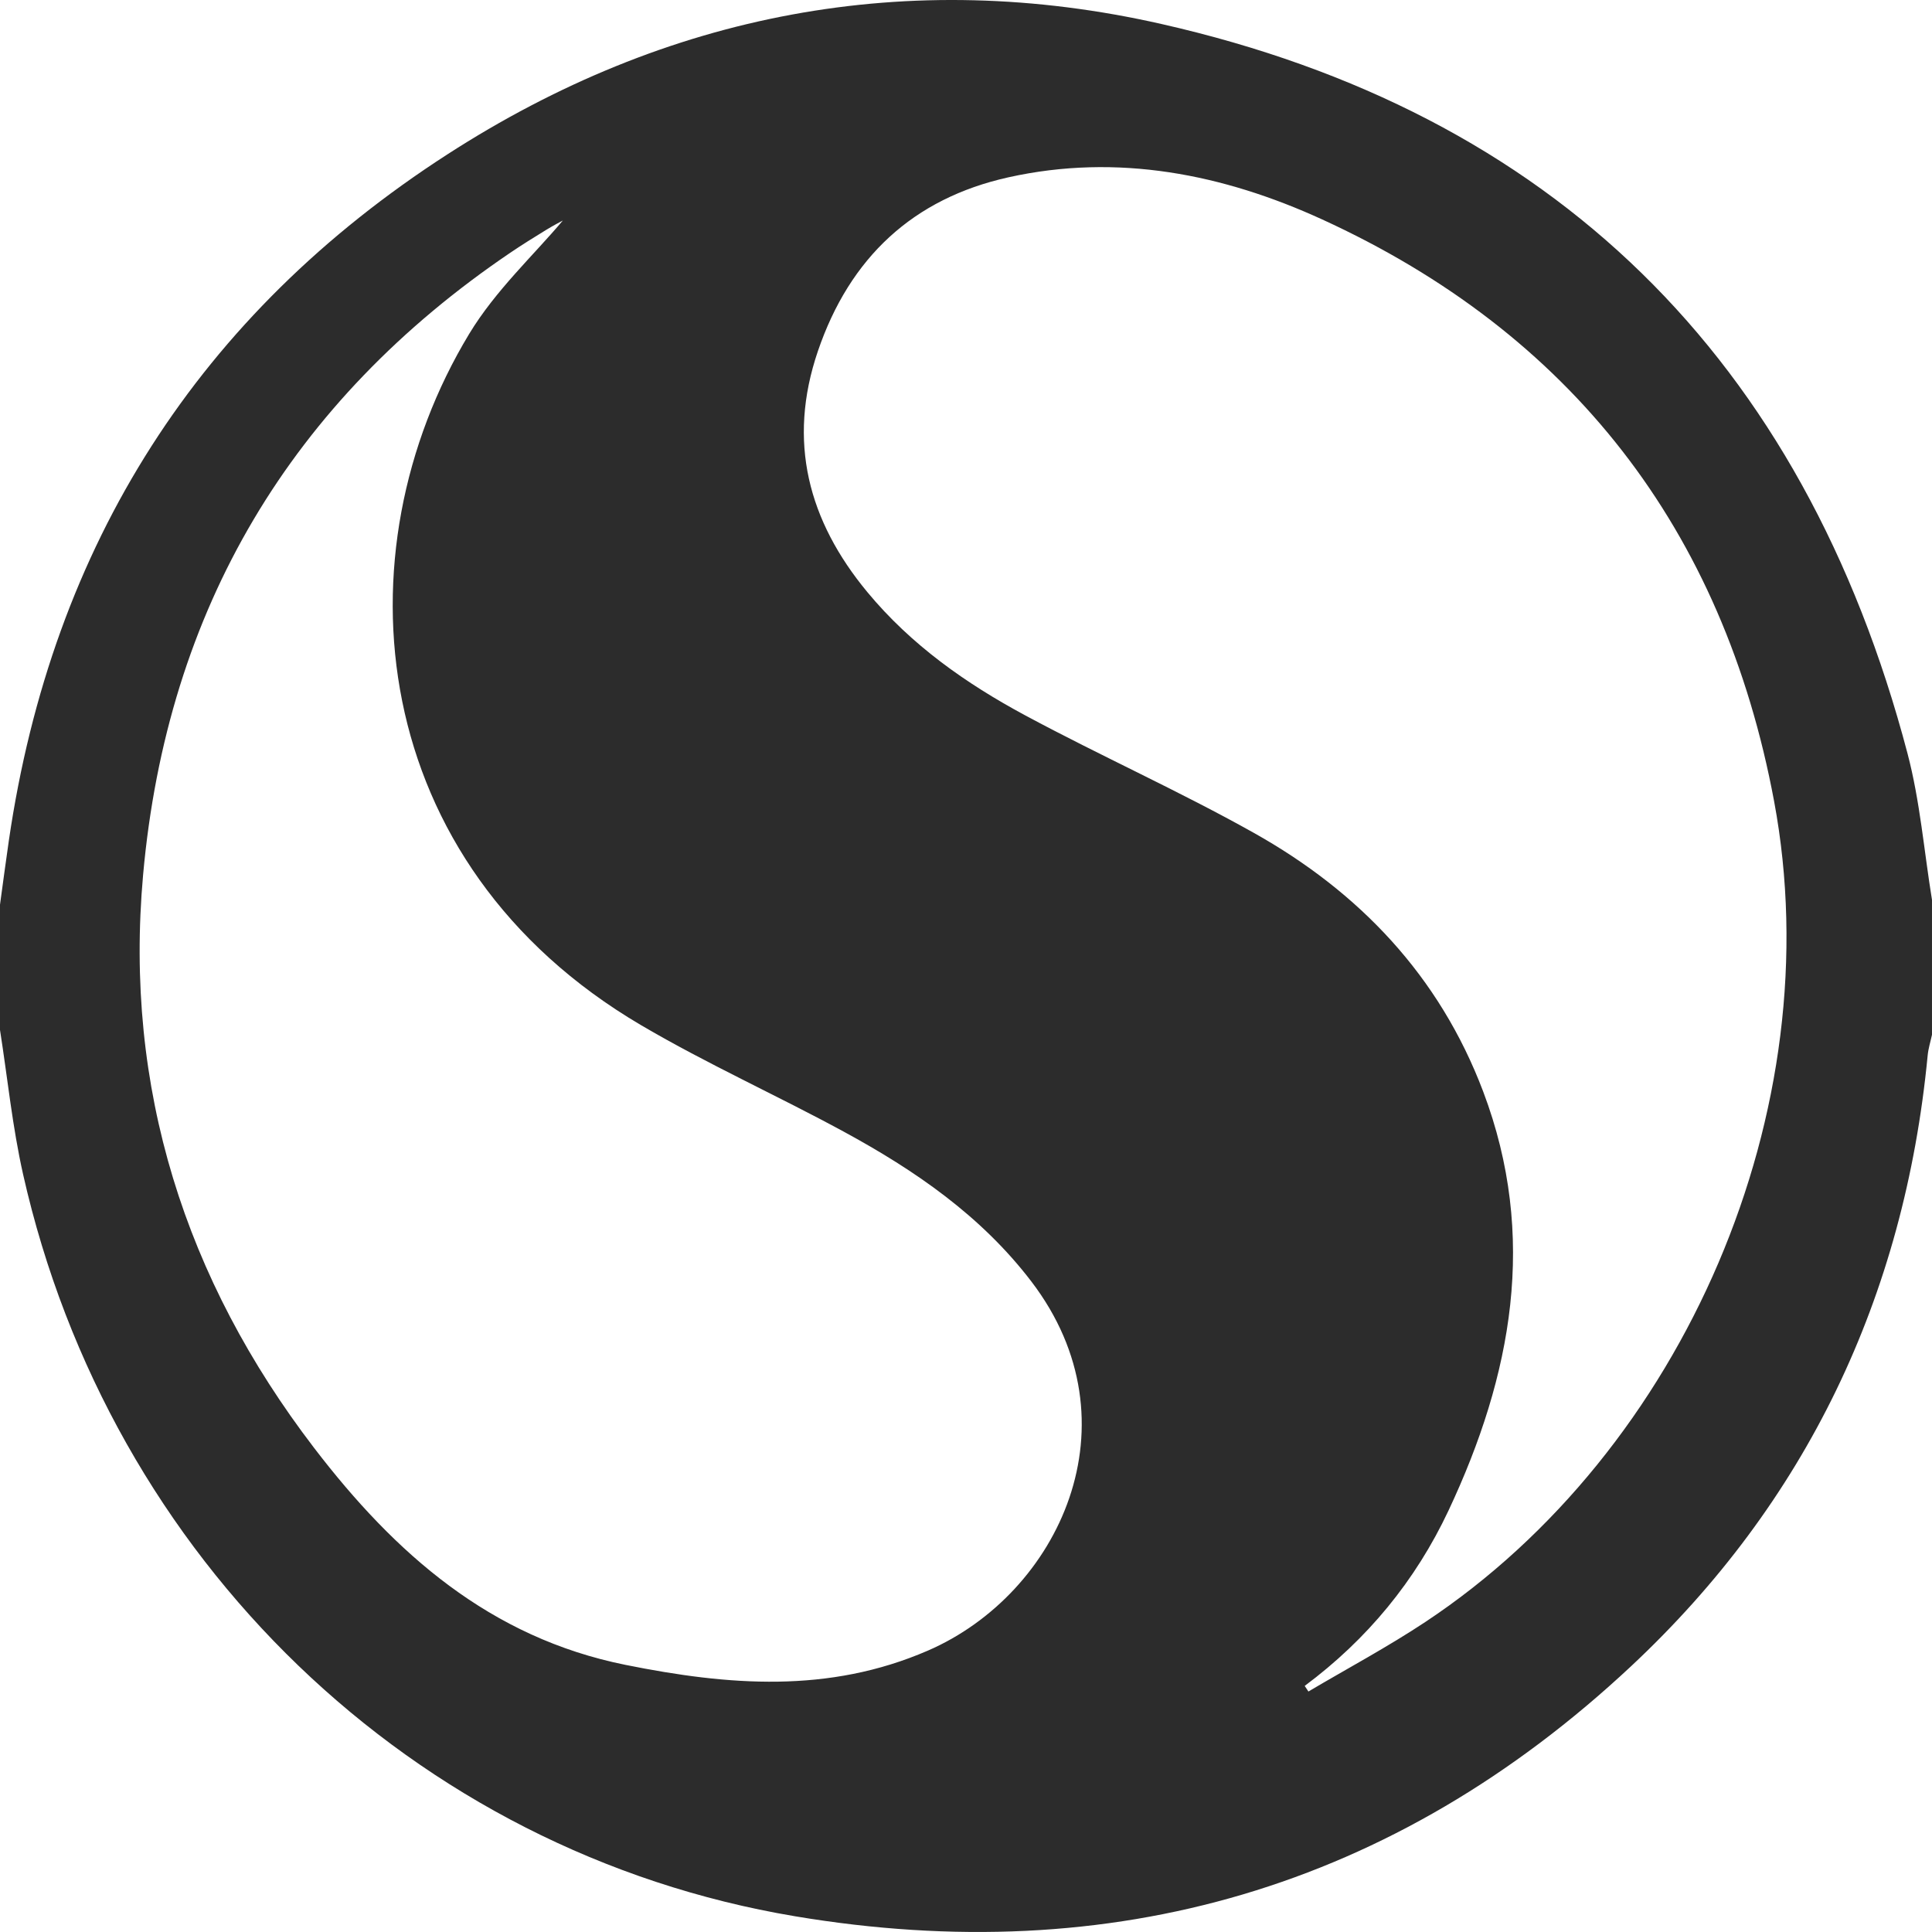
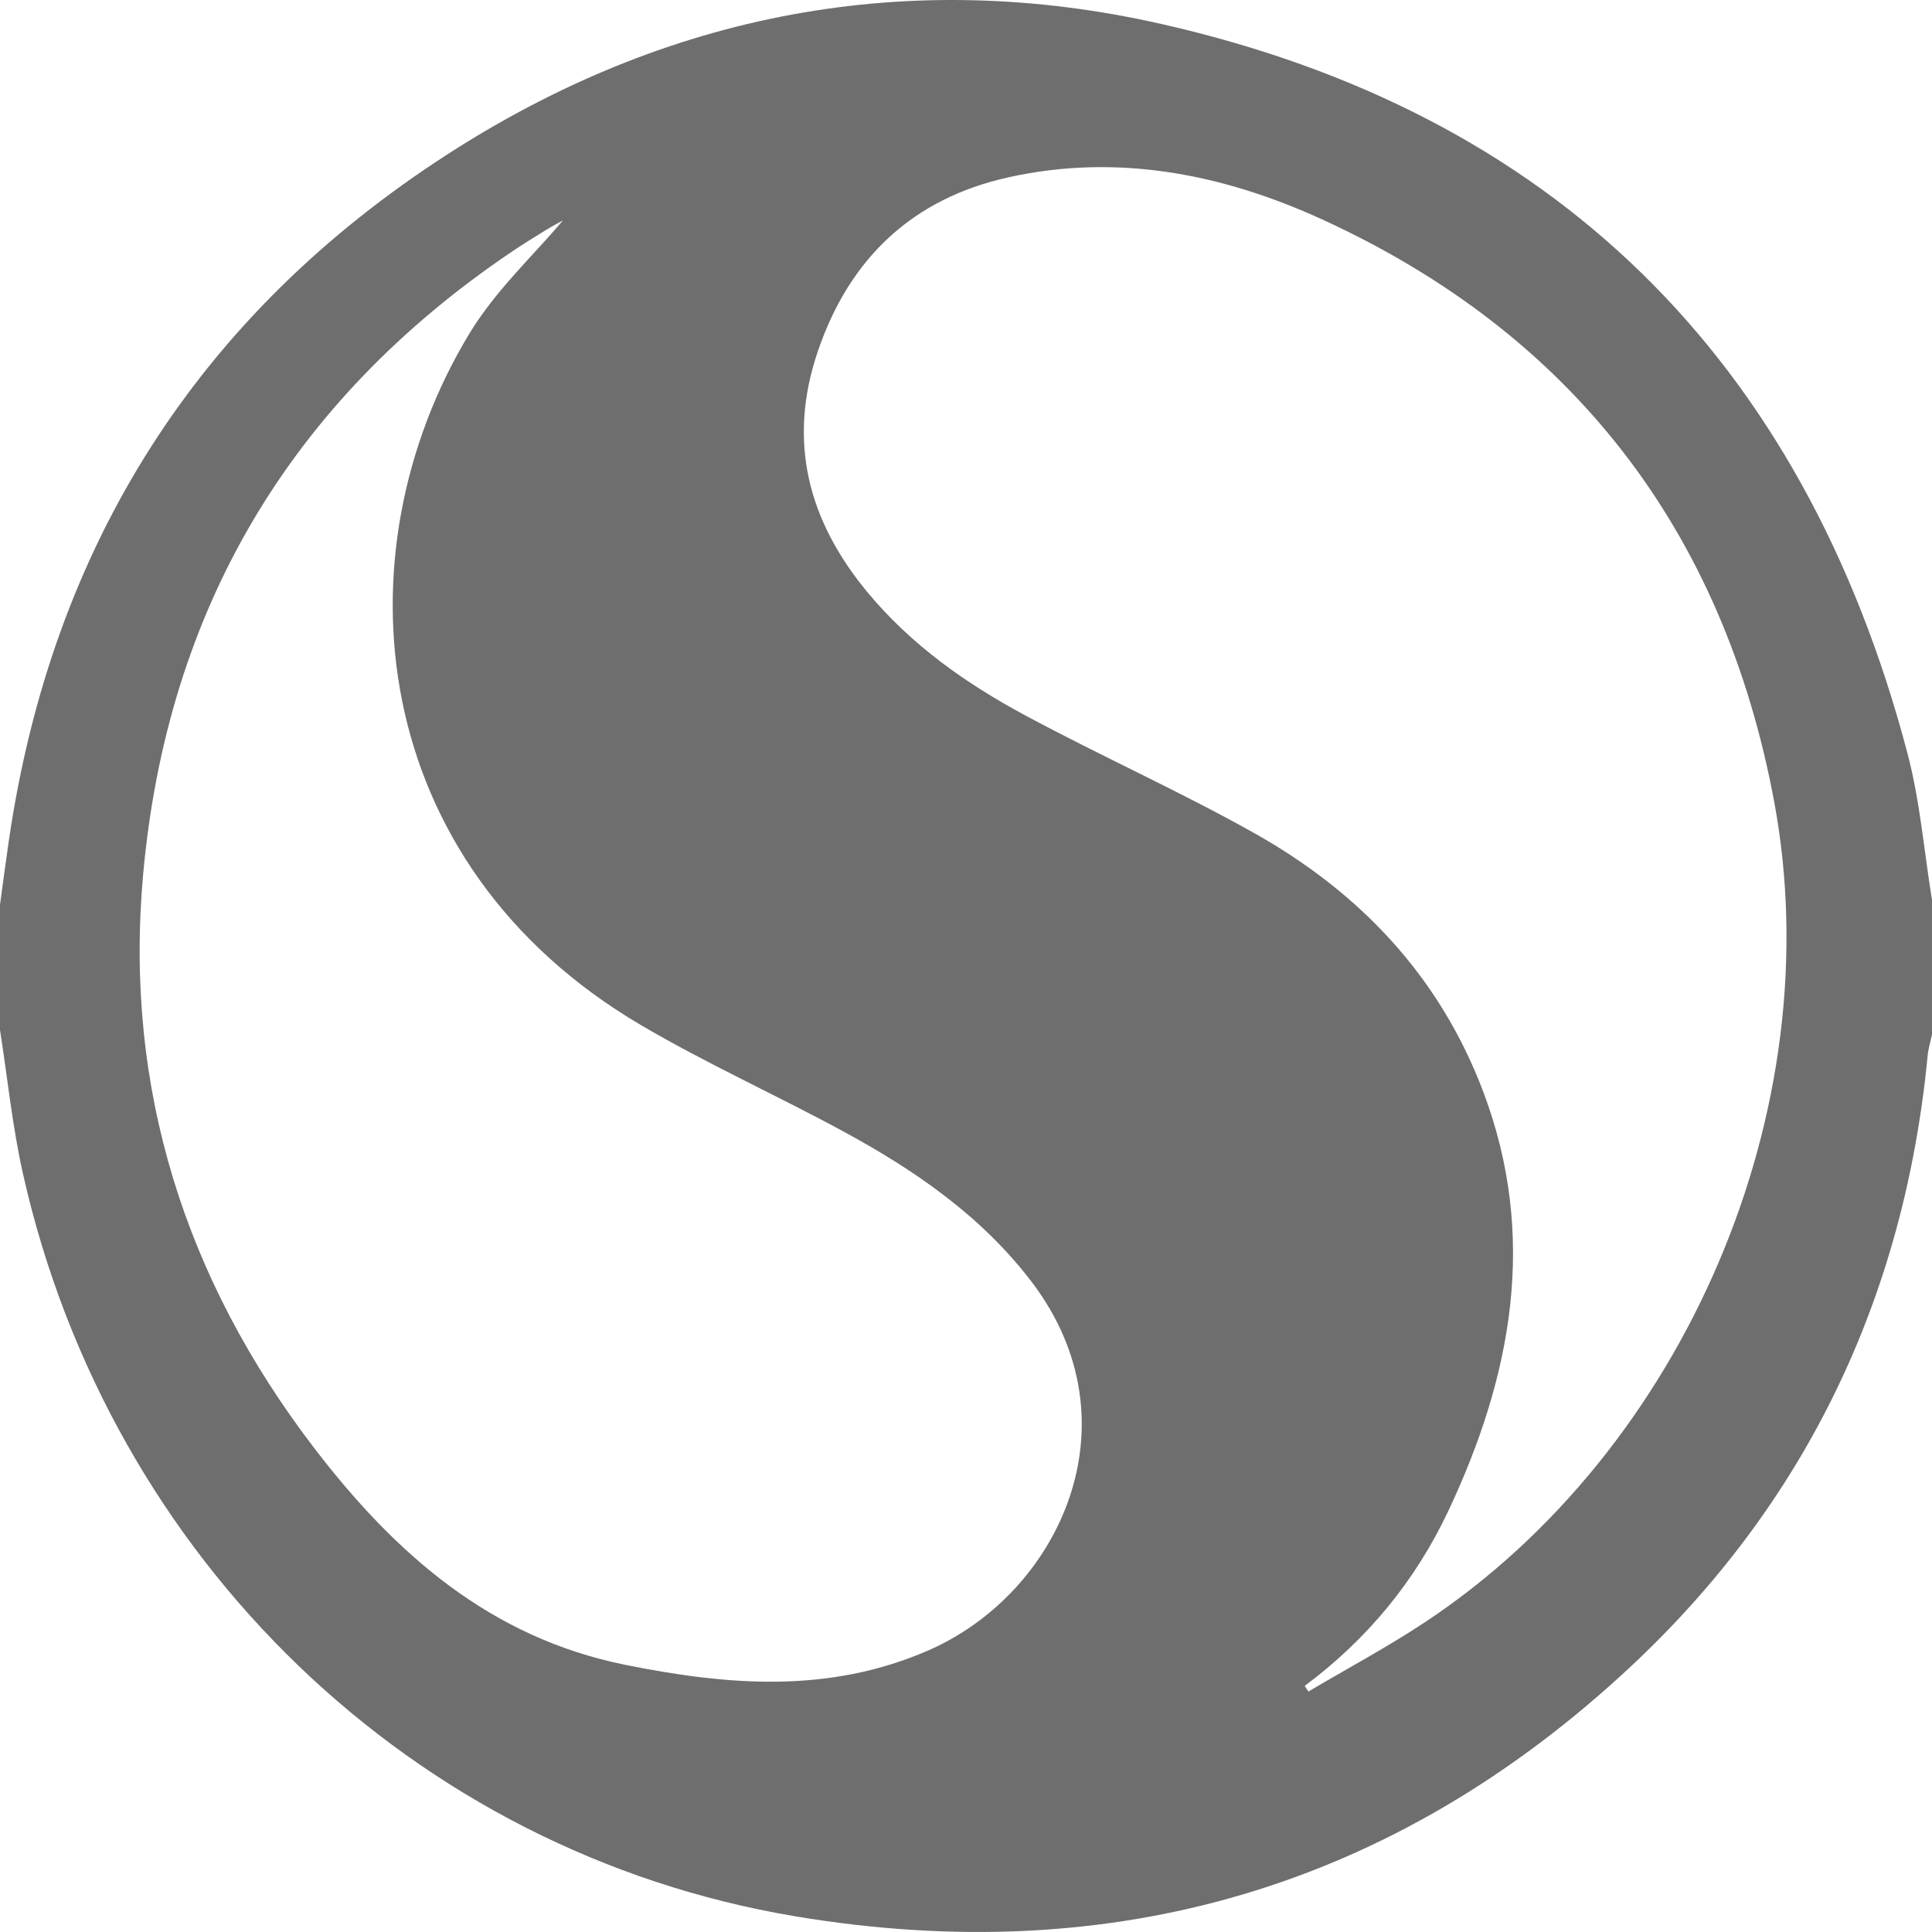
<svg xmlns="http://www.w3.org/2000/svg" t="1699256098647" class="icon" viewBox="0 0 1024 1024" version="1.1" p-id="40627" width="16" height="16">
-   <path d="M0 545.89v-66.399c1.558-11.315 3.034-22.644 4.685-33.944C27.691 288.117 105.926 166.505 237.071 81.854c116.292-75.063 244.408-99.522 378.512-69.139 207.062 46.915 340.138 176.642 395.442 386.657 6.643 25.219 8.755 51.68 12.968 77.564v71.507c-0.78 3.646-1.934 7.254-2.288 10.942-12.32 128.197-64.558 237.13-157.236 323.783-125.799 117.621-275.133 160.657-443.085 132.495-202.447-33.943-363.208-189.304-409.138-393.202C6.58 597.308 4.006 571.431 0 545.89z m691.519 347.668c0.655 0.995 1.313 1.987 1.968 2.98 20.67-12.226 41.902-23.568 61.917-36.826 137.317-90.954 215.407-271.603 184.913-435.004-26.958-144.453-107.944-248.171-239.558-308.413-52.484-24.022-108.439-35.172-166.311-22.306-50.385 11.201-84.024 42.437-100.95 92.126-16.302 47.856-5.092 89.916 26.216 127.713 23.224 28.039 52.328 48.478 83.682 65.336 40.02 21.519 81.589 40.091 121.217 62.307 55.662 31.204 98.302 75.681 121.518 137.112 29.039 76.836 15.218 150.494-18.34 221.935-17.546 37.349-43.213 68.449-76.272 93.04zM298.314 116.882c-0.786 0.437-4.881 2.535-8.797 4.937-6.424 3.939-12.831 7.92-19.073 12.149C154.488 212.517 88.507 322.57 75.84 463.742c-10.136 112.95 22.285 214.357 90.571 303.59 42.94 56.114 93.313 100.636 165.159 115.094 54.524 10.971 107.615 15.243 160.23-7.569 69.588-30.172 112.054-120.643 54.904-195.559-26.619-34.893-61.735-58.974-99.354-79.418-35.561-19.325-72.59-35.964-107.463-56.455-145.979-85.779-161.528-250.148-91.188-366.495 13.905-23.002 34.368-41.879 49.617-60.049z" p-id="40628" fill="#2c2c2c" />
+   <path d="M0 545.89v-66.399c1.558-11.315 3.034-22.644 4.685-33.944C27.691 288.117 105.926 166.505 237.071 81.854c116.292-75.063 244.408-99.522 378.512-69.139 207.062 46.915 340.138 176.642 395.442 386.657 6.643 25.219 8.755 51.68 12.968 77.564v71.507c-0.78 3.646-1.934 7.254-2.288 10.942-12.32 128.197-64.558 237.13-157.236 323.783-125.799 117.621-275.133 160.657-443.085 132.495-202.447-33.943-363.208-189.304-409.138-393.202C6.58 597.308 4.006 571.431 0 545.89z m691.519 347.668c0.655 0.995 1.313 1.987 1.968 2.98 20.67-12.226 41.902-23.568 61.917-36.826 137.317-90.954 215.407-271.603 184.913-435.004-26.958-144.453-107.944-248.171-239.558-308.413-52.484-24.022-108.439-35.172-166.311-22.306-50.385 11.201-84.024 42.437-100.95 92.126-16.302 47.856-5.092 89.916 26.216 127.713 23.224 28.039 52.328 48.478 83.682 65.336 40.02 21.519 81.589 40.091 121.217 62.307 55.662 31.204 98.302 75.681 121.518 137.112 29.039 76.836 15.218 150.494-18.34 221.935-17.546 37.349-43.213 68.449-76.272 93.04zM298.314 116.882c-0.786 0.437-4.881 2.535-8.797 4.937-6.424 3.939-12.831 7.92-19.073 12.149C154.488 212.517 88.507 322.57 75.84 463.742c-10.136 112.95 22.285 214.357 90.571 303.59 42.94 56.114 93.313 100.636 165.159 115.094 54.524 10.971 107.615 15.243 160.23-7.569 69.588-30.172 112.054-120.643 54.904-195.559-26.619-34.893-61.735-58.974-99.354-79.418-35.561-19.325-72.59-35.964-107.463-56.455-145.979-85.779-161.528-250.148-91.188-366.495 13.905-23.002 34.368-41.879 49.617-60.049z" p-id="40628" fill="#6E6E6E" />
</svg>
